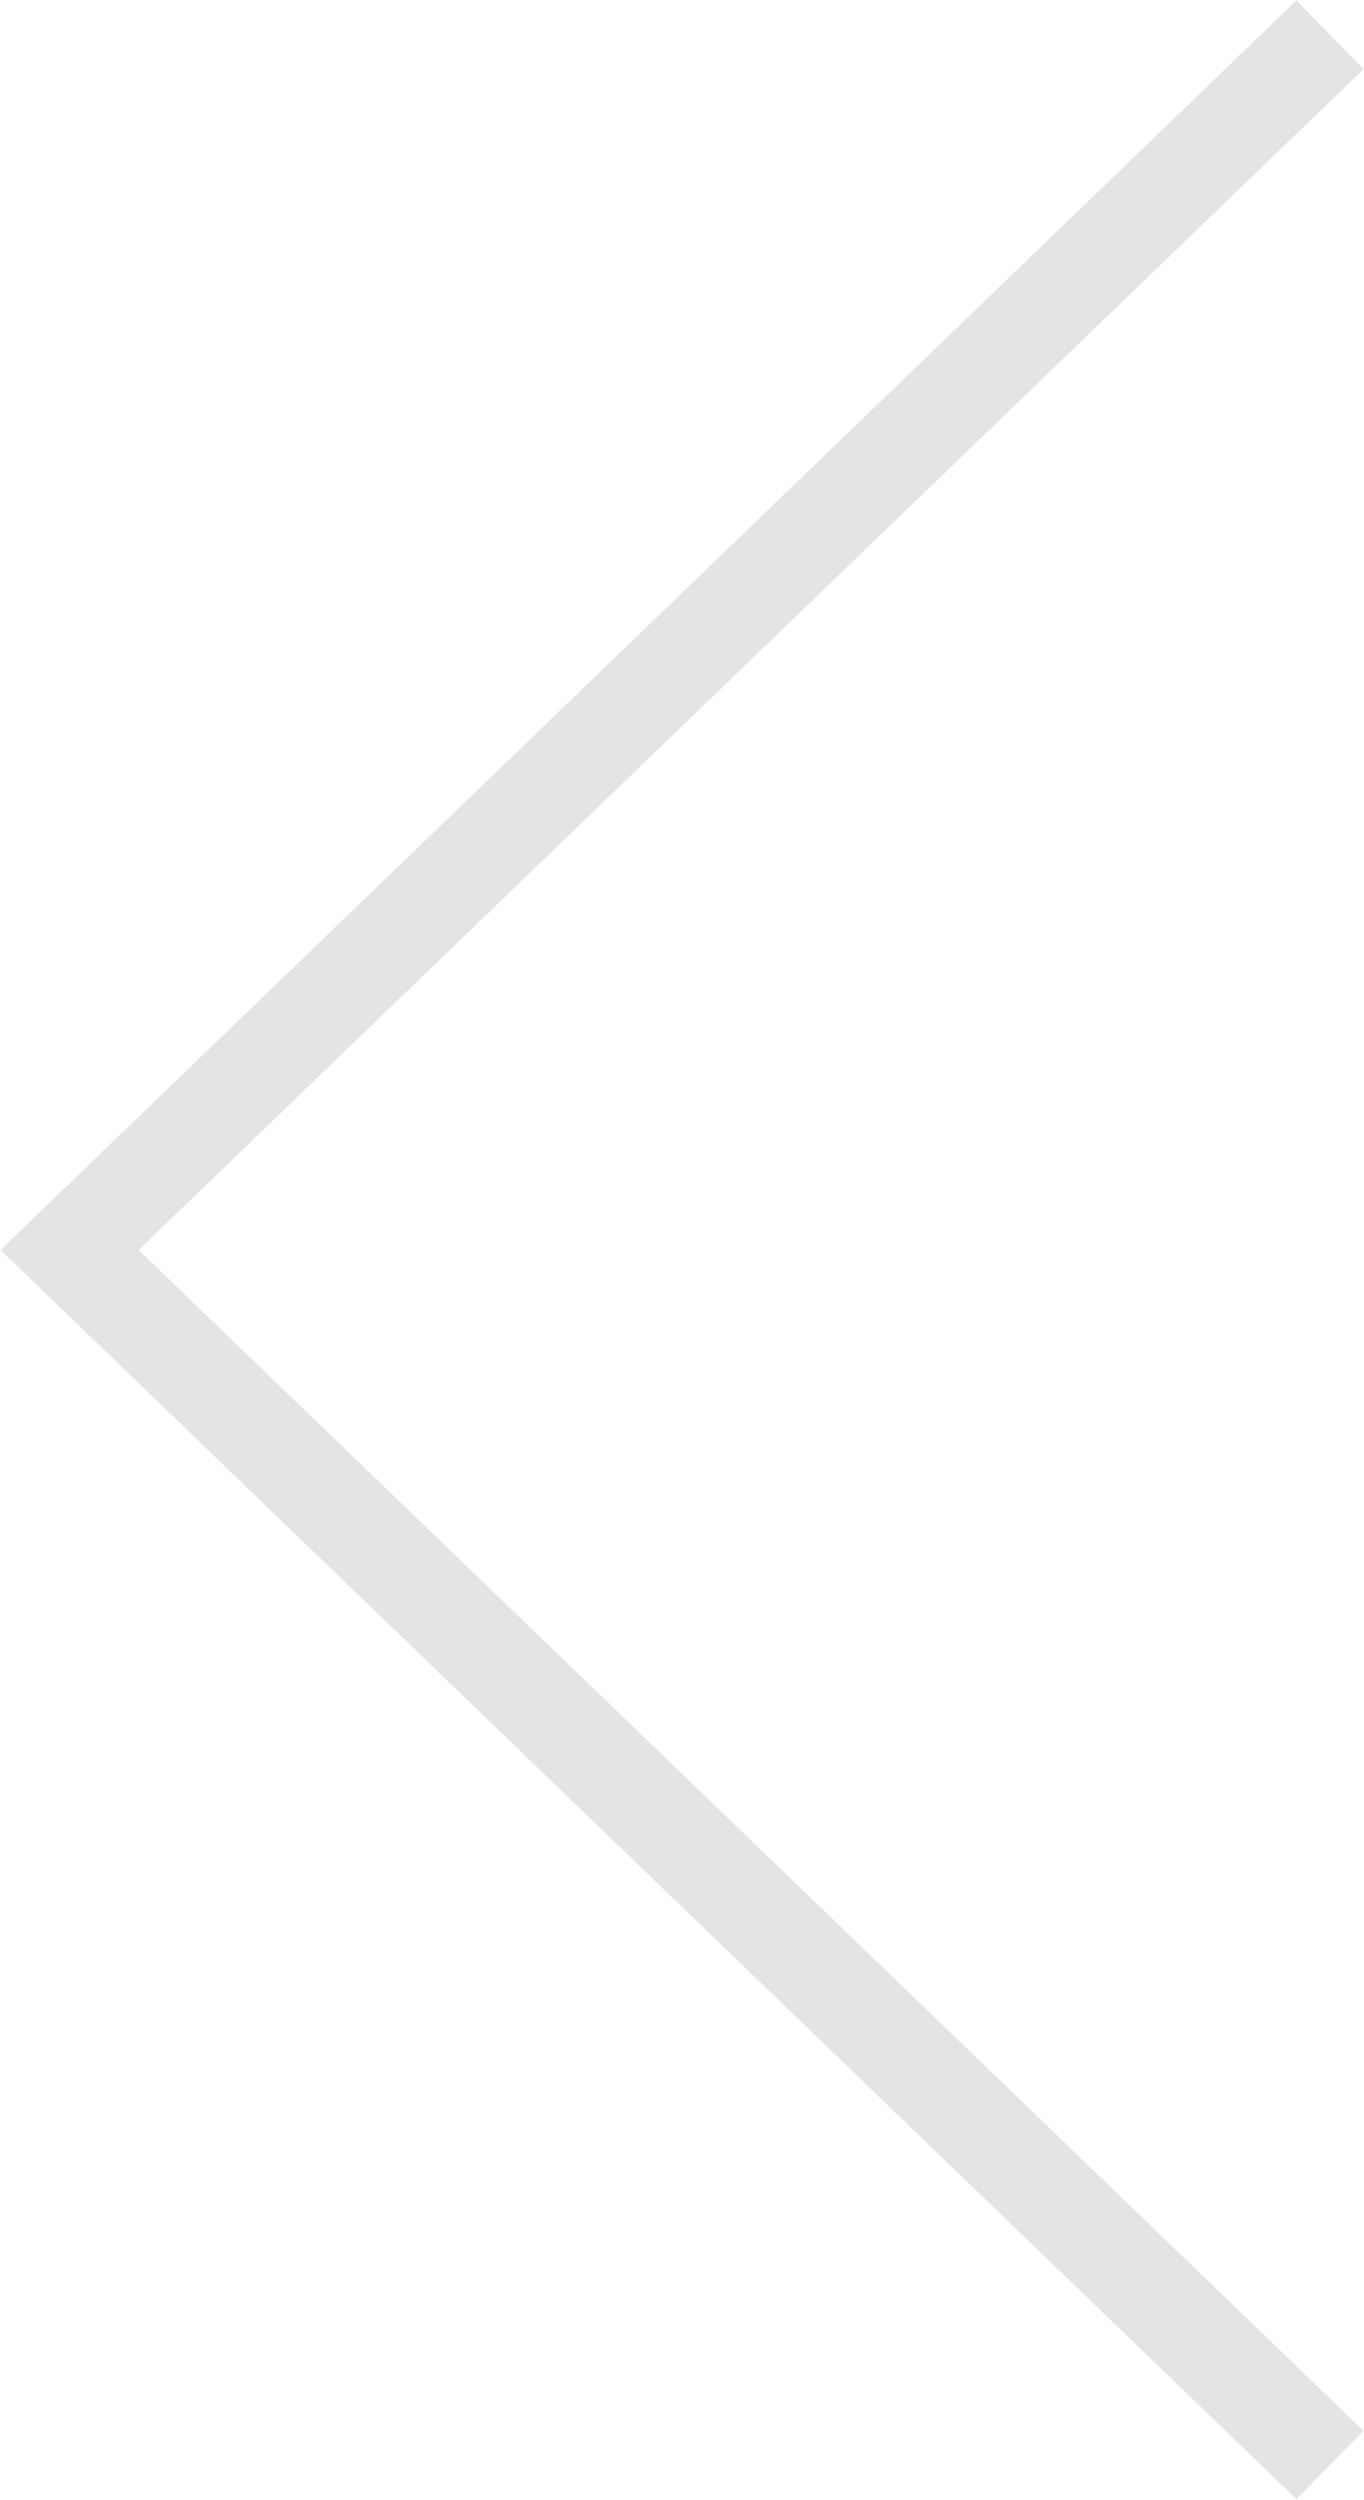
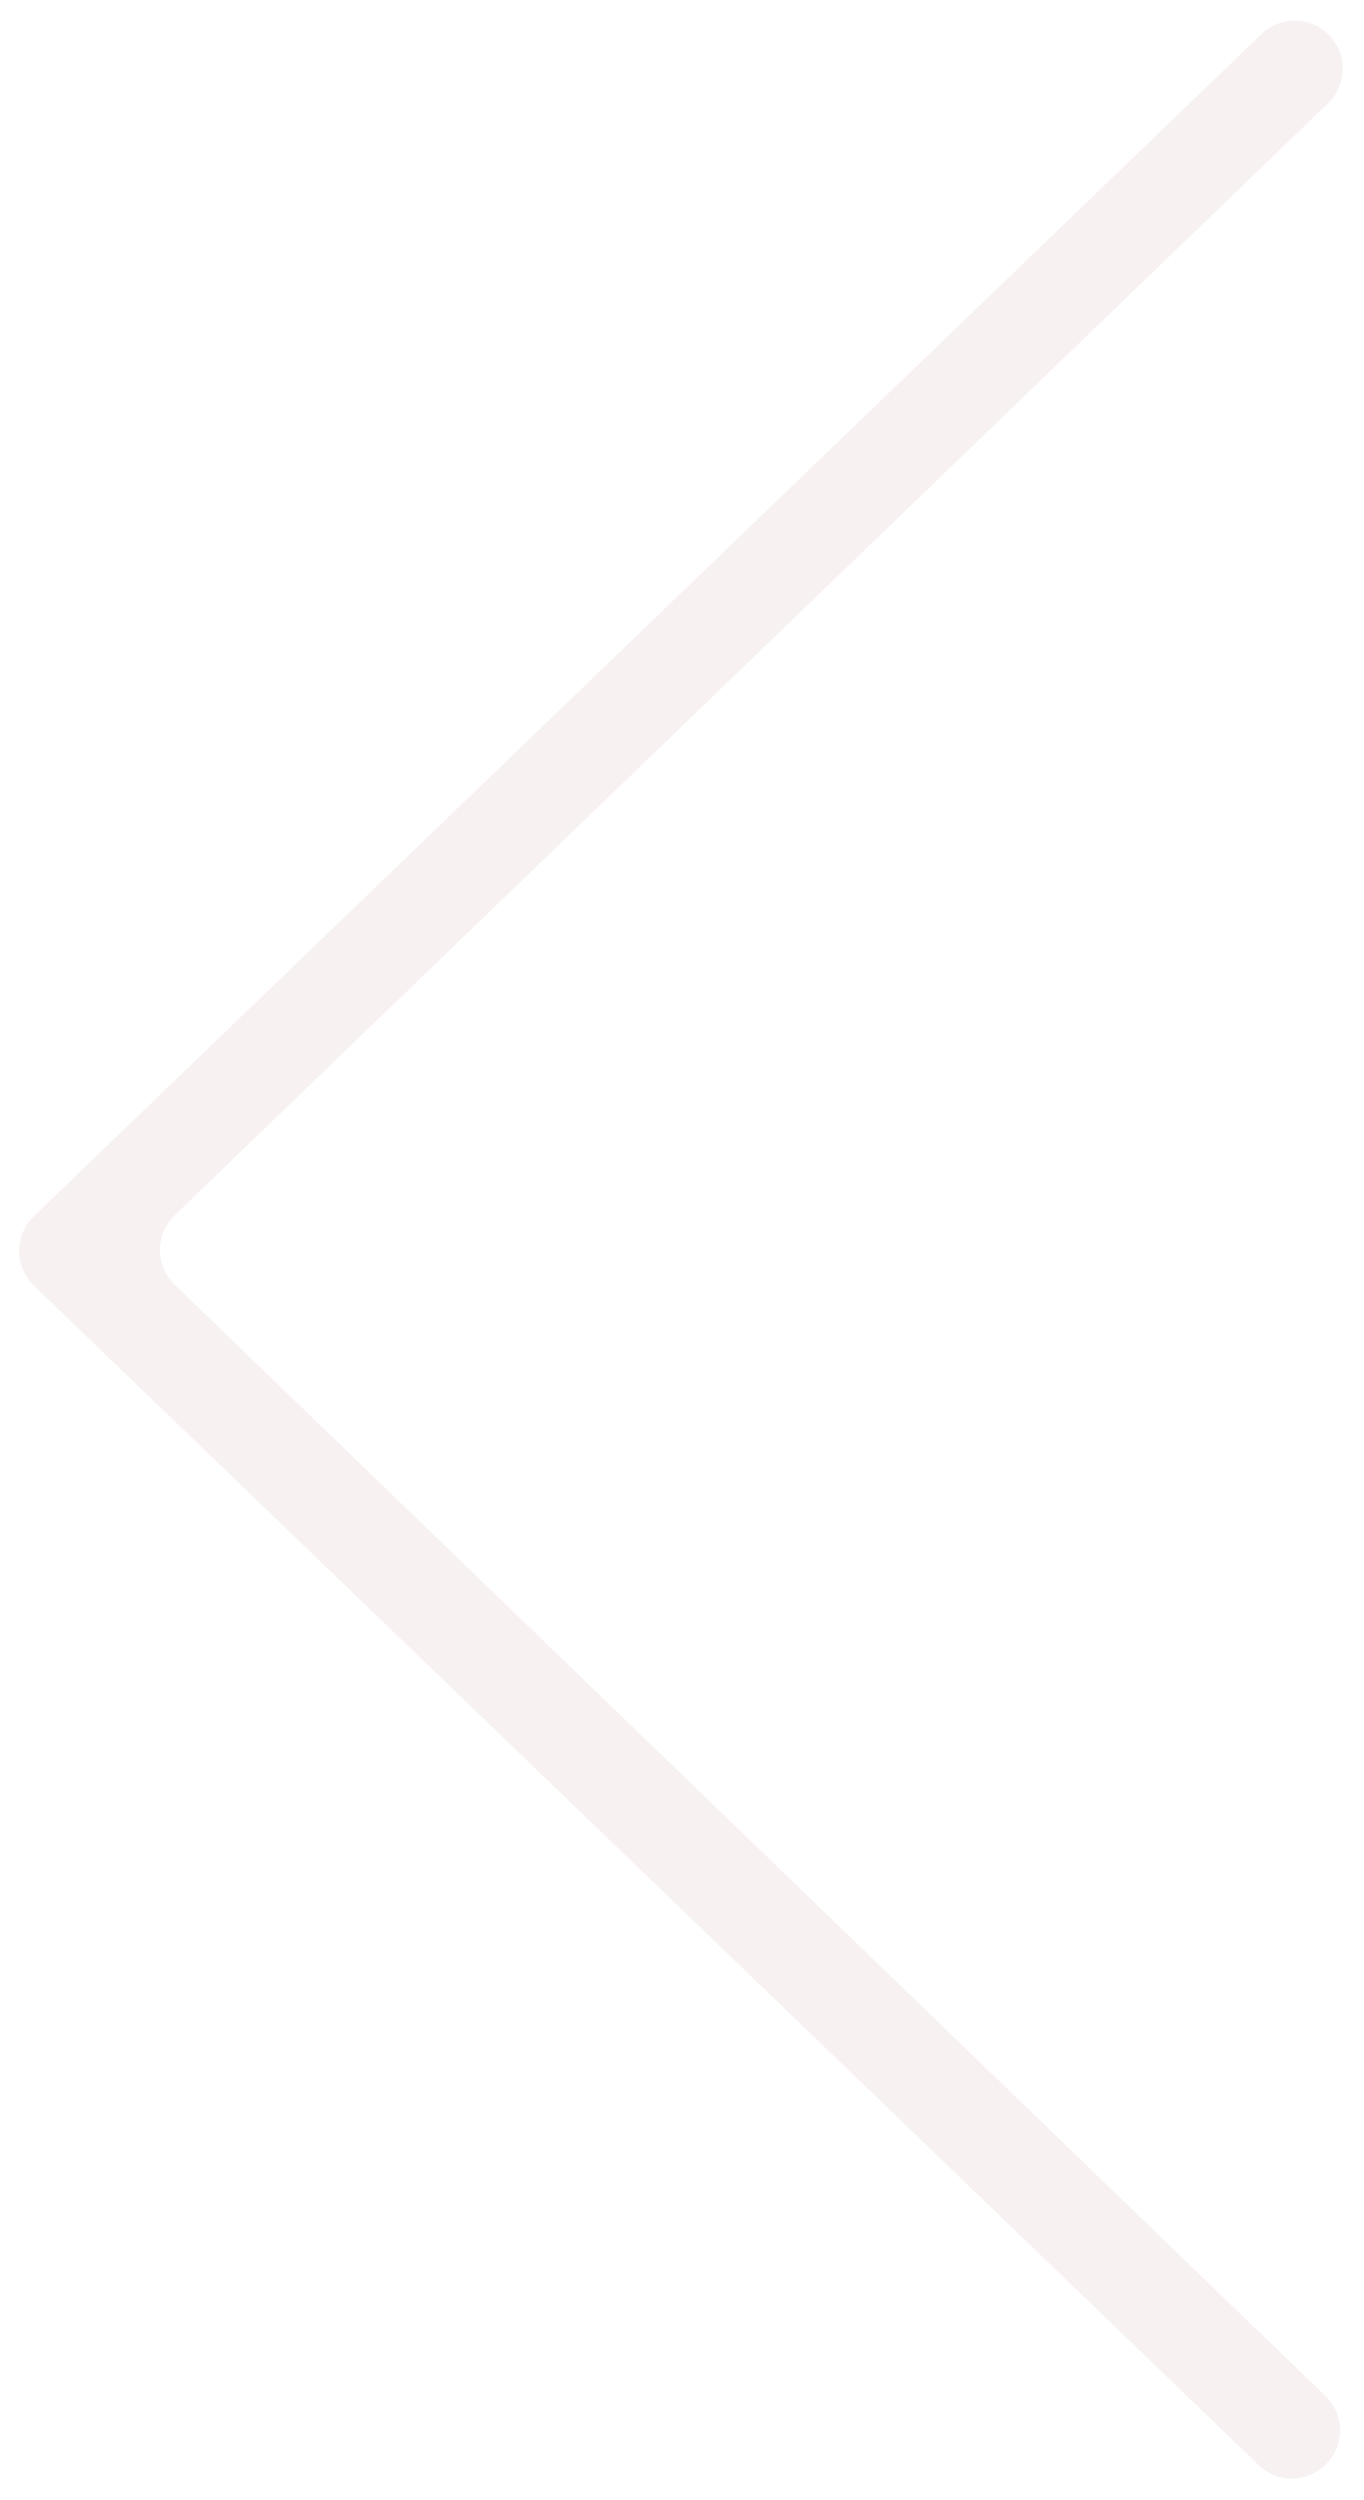
<svg xmlns="http://www.w3.org/2000/svg" id="Слой_2" data-name="Слой 2" viewBox="0 0 30 55">
  <defs>
-     <style>.cls-1{opacity:0.5;isolation:isolate;}.cls-2{opacity:0.53;}.cls-3{fill:#ccc;fill-rule:evenodd;}</style>
+     <style>.cls-1{opacity:0.5;isolation:isolate;}.cls-2{opacity:0.92;}.cls-3{fill:#f7f0f0;fill-rule:evenodd;}</style>
  </defs>
  <g id="Forma_1_copy-2" data-name="Forma 1 copy" class="cls-2">
-     <polygon class="cls-3" points="30 1.52 28.52 0.01 0.01 27.5 28.52 54.98 30 53.48 3.05 27.5 30 1.52" />
+     <path class="cls-3" d="M3.84,28.26a1.06,1.06,0,0,1,0-1.52L29.23,2.26a1.06,1.06,0,0,0,0-1.5h0a1.06,1.06,0,0,0-1.49,0l-27,26a1.06,1.06,0,0,0,0,1.52l27,26a1.06,1.06,0,0,0,1.47-1.52Z" />
  </g>
</svg>
